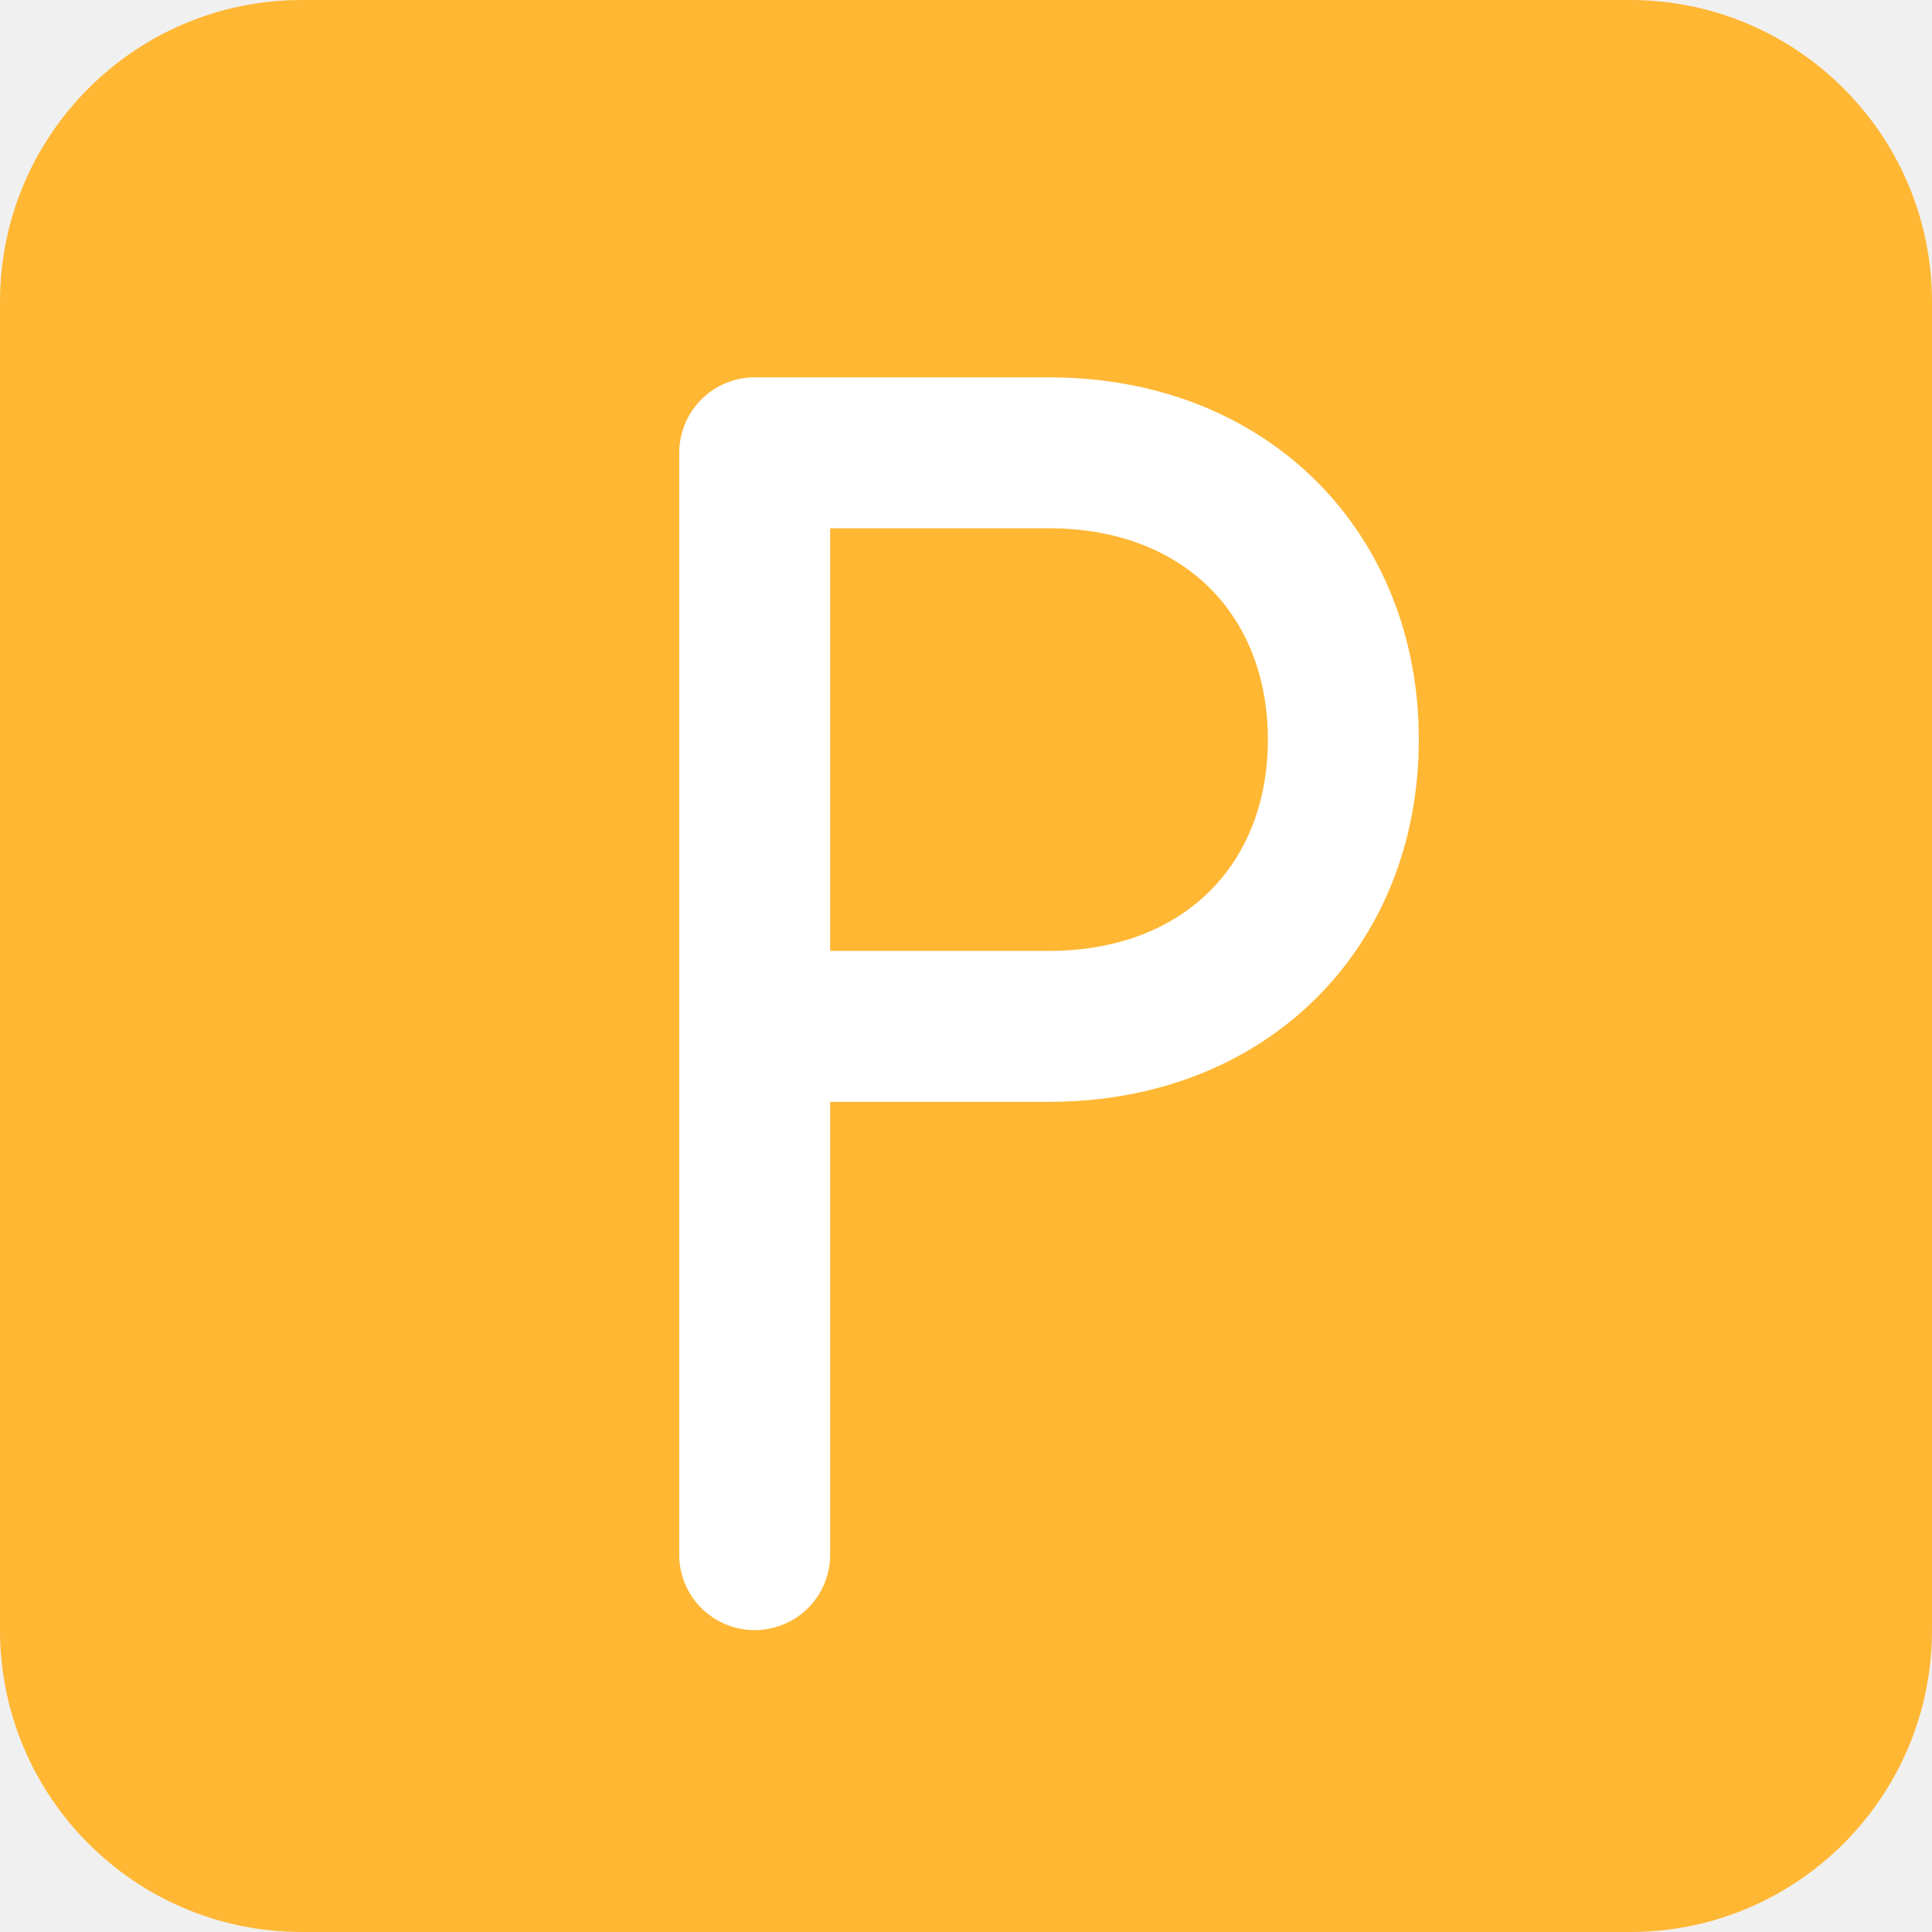
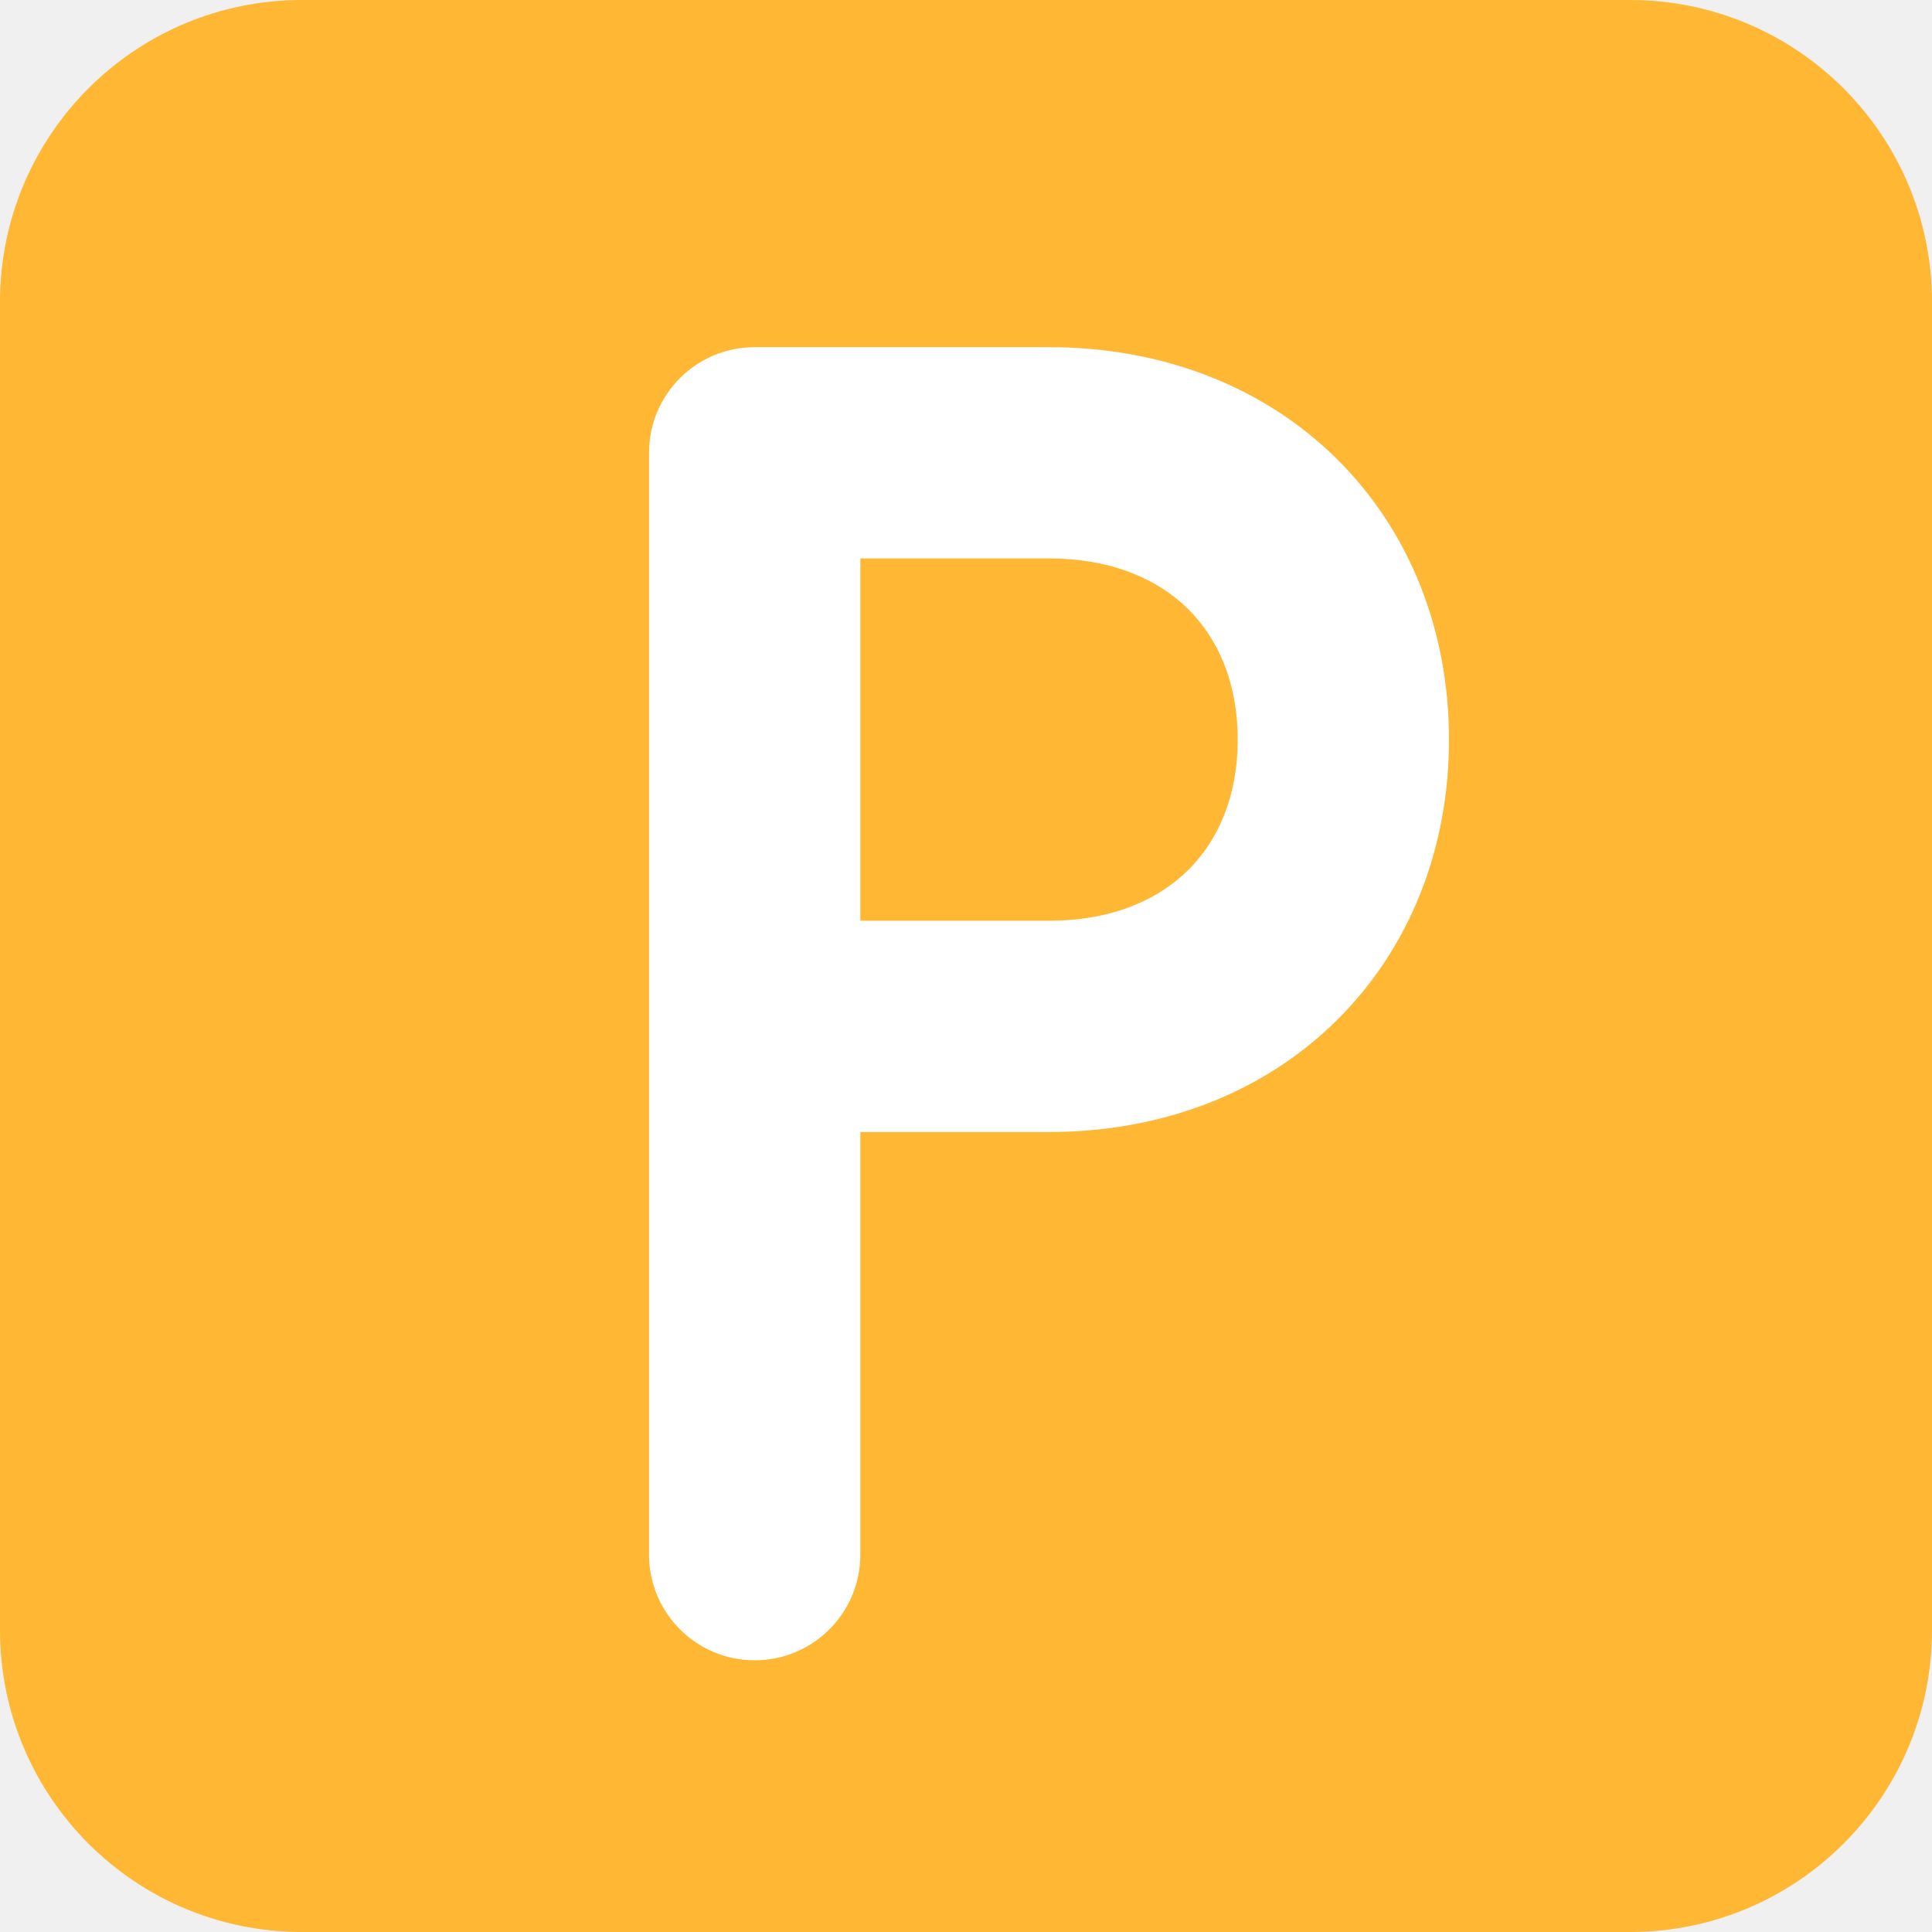
<svg xmlns="http://www.w3.org/2000/svg" width="128" height="128" viewBox="0 0 128 128" fill="none">
  <path d="M108 0H20C8.954 0 0 8.954 0 20V108C0 119.046 8.954 128 20 128H108C119.046 128 128 119.046 128 108V64V20C128 8.954 119.046 0 108 0Z" fill="#FFB734" />
-   <path d="M50 103V30H69.5C81.2 30 89 38 89 49C89 60 81.2 68 69.5 68H50" stroke="white" stroke-width="10" stroke-linecap="round" stroke-linejoin="round" />
+   <path d="M82 49C82 45.197 80.68 42.295 78.715 40.352C76.752 38.411 73.712 37 69.5 37H57V61H69.5C73.712 61 76.752 59.589 78.715 57.648C80.68 55.705 82 52.803 82 49ZM96 49C96 56.197 93.419 62.795 88.56 67.602C83.697 72.41 76.987 75 69.5 75H57V103C57 106.866 53.866 110 50 110C46.134 110 43 106.866 43 103V30C43 26.134 46.134 23 50 23H69.5C76.987 23 83.697 25.59 88.56 30.398C93.419 35.205 96 41.803 96 49Z" fill="white" />
</svg>
